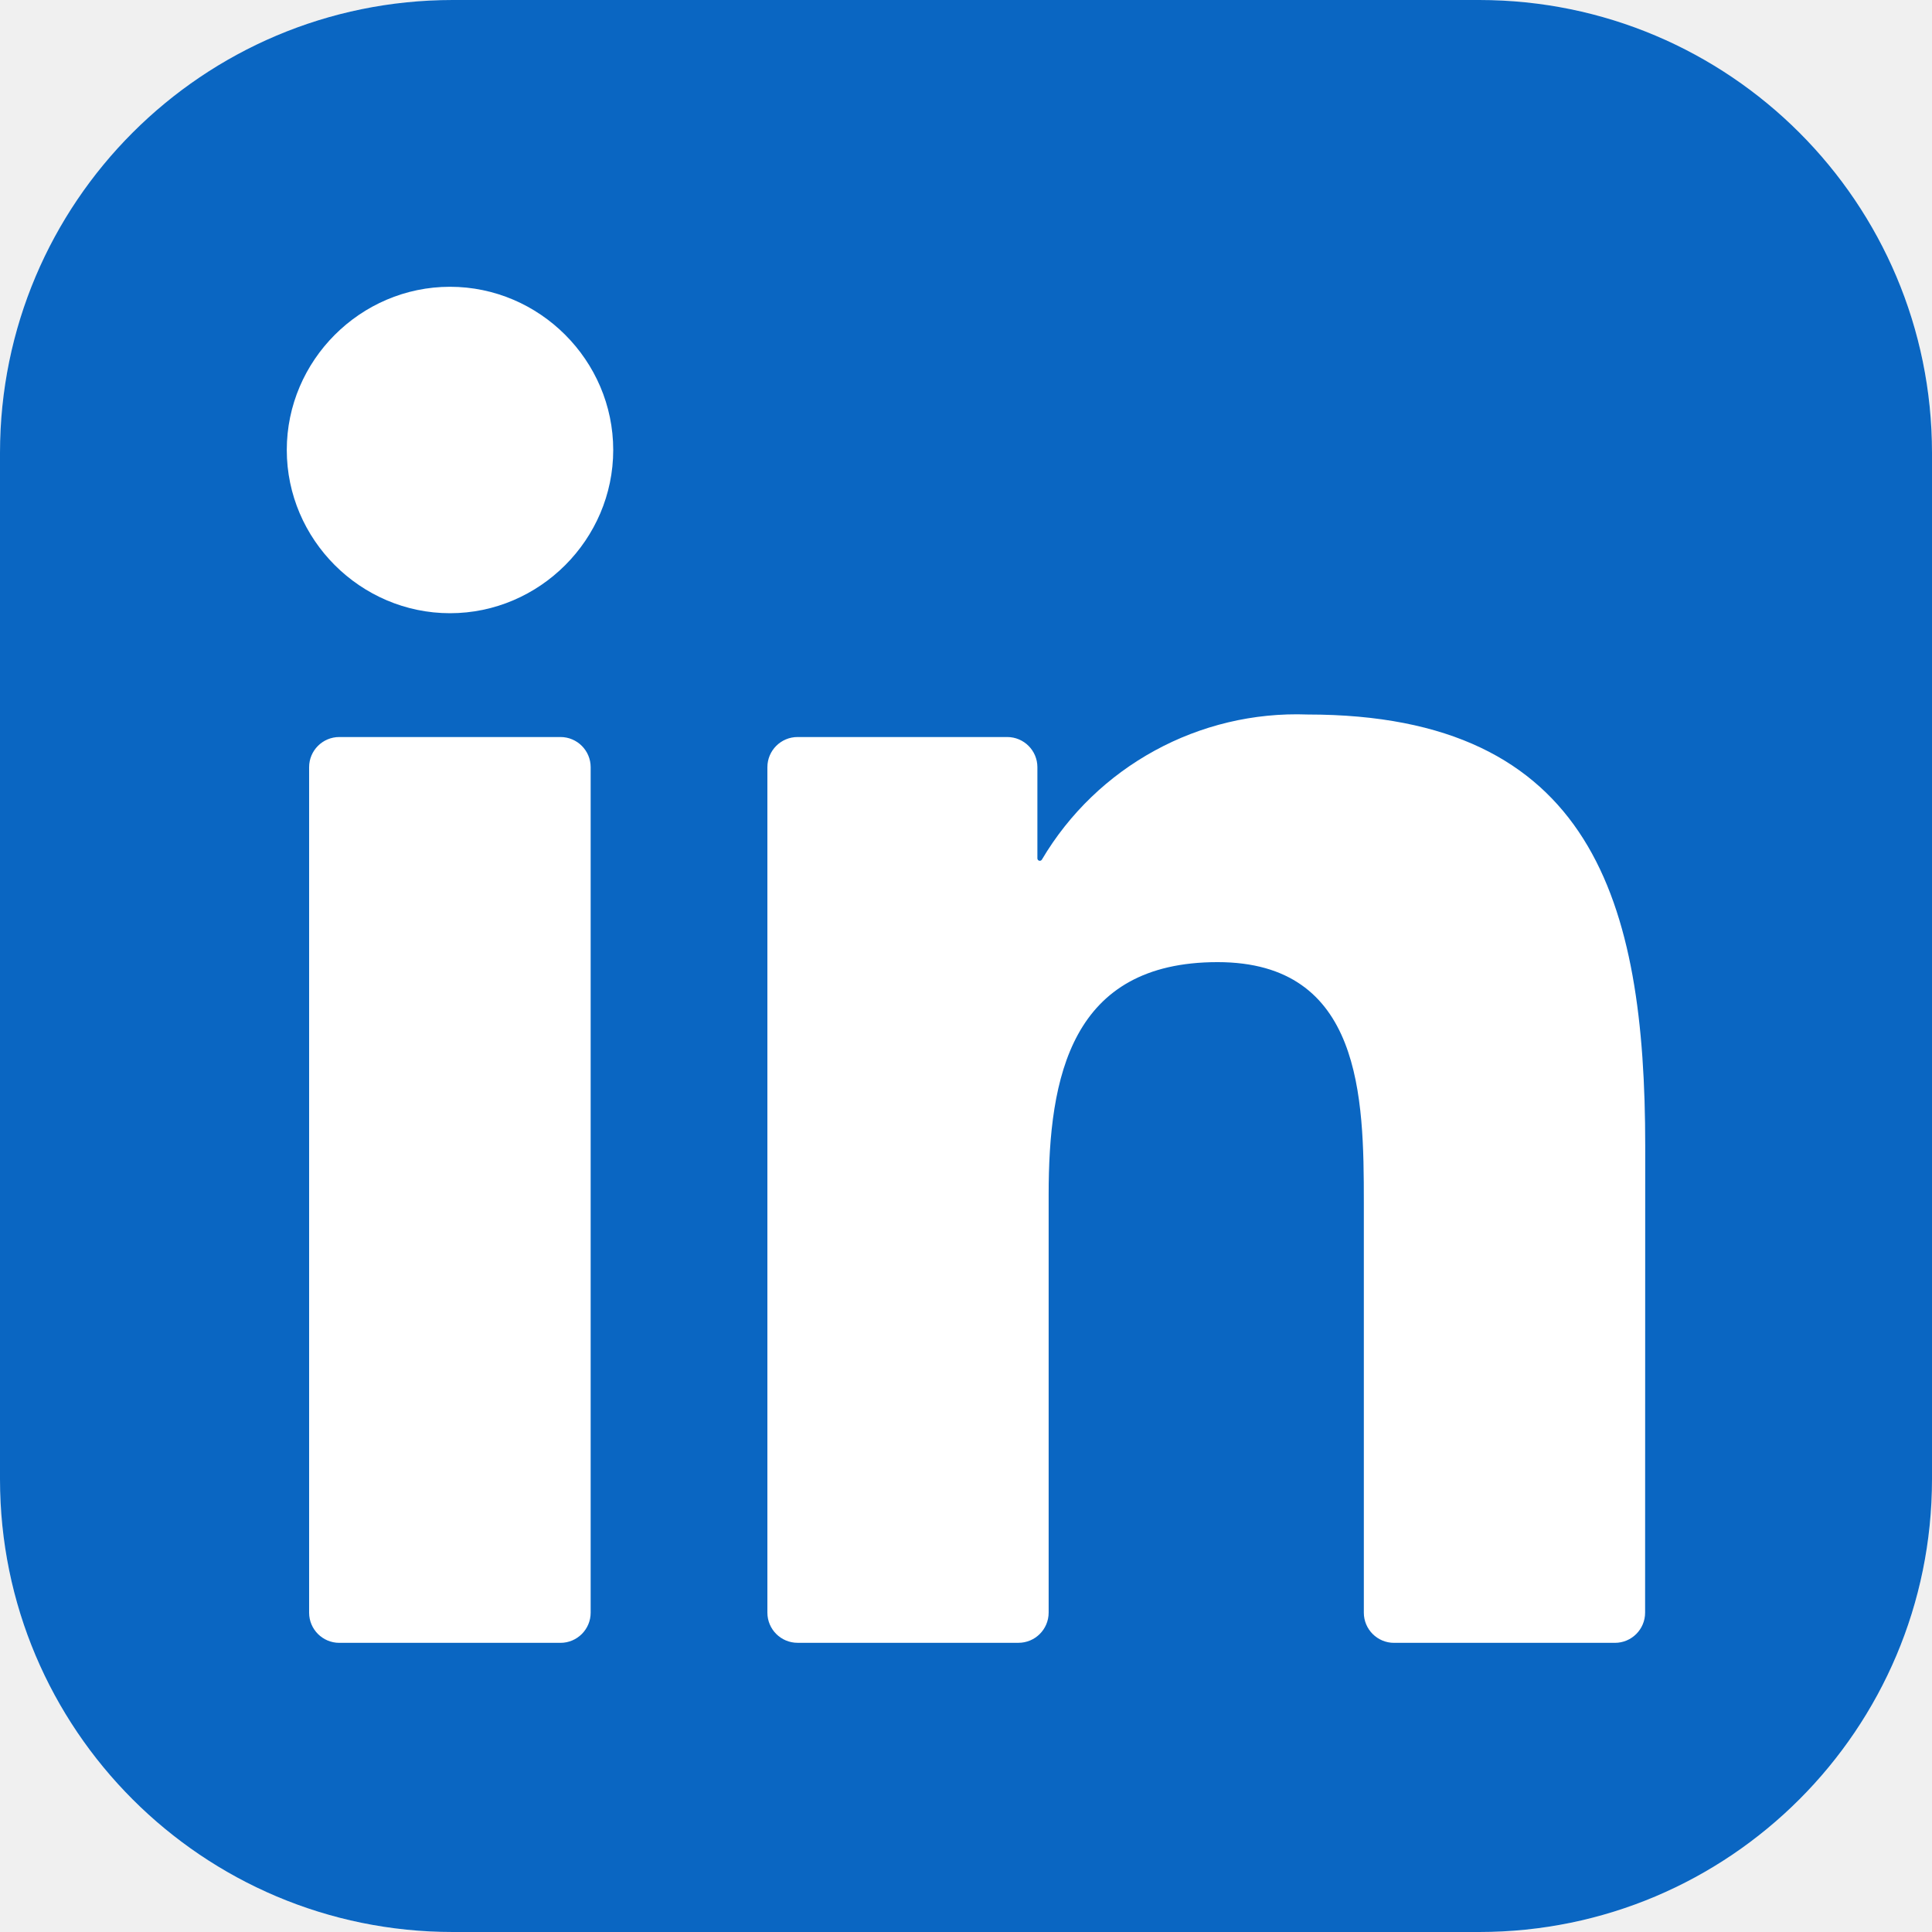
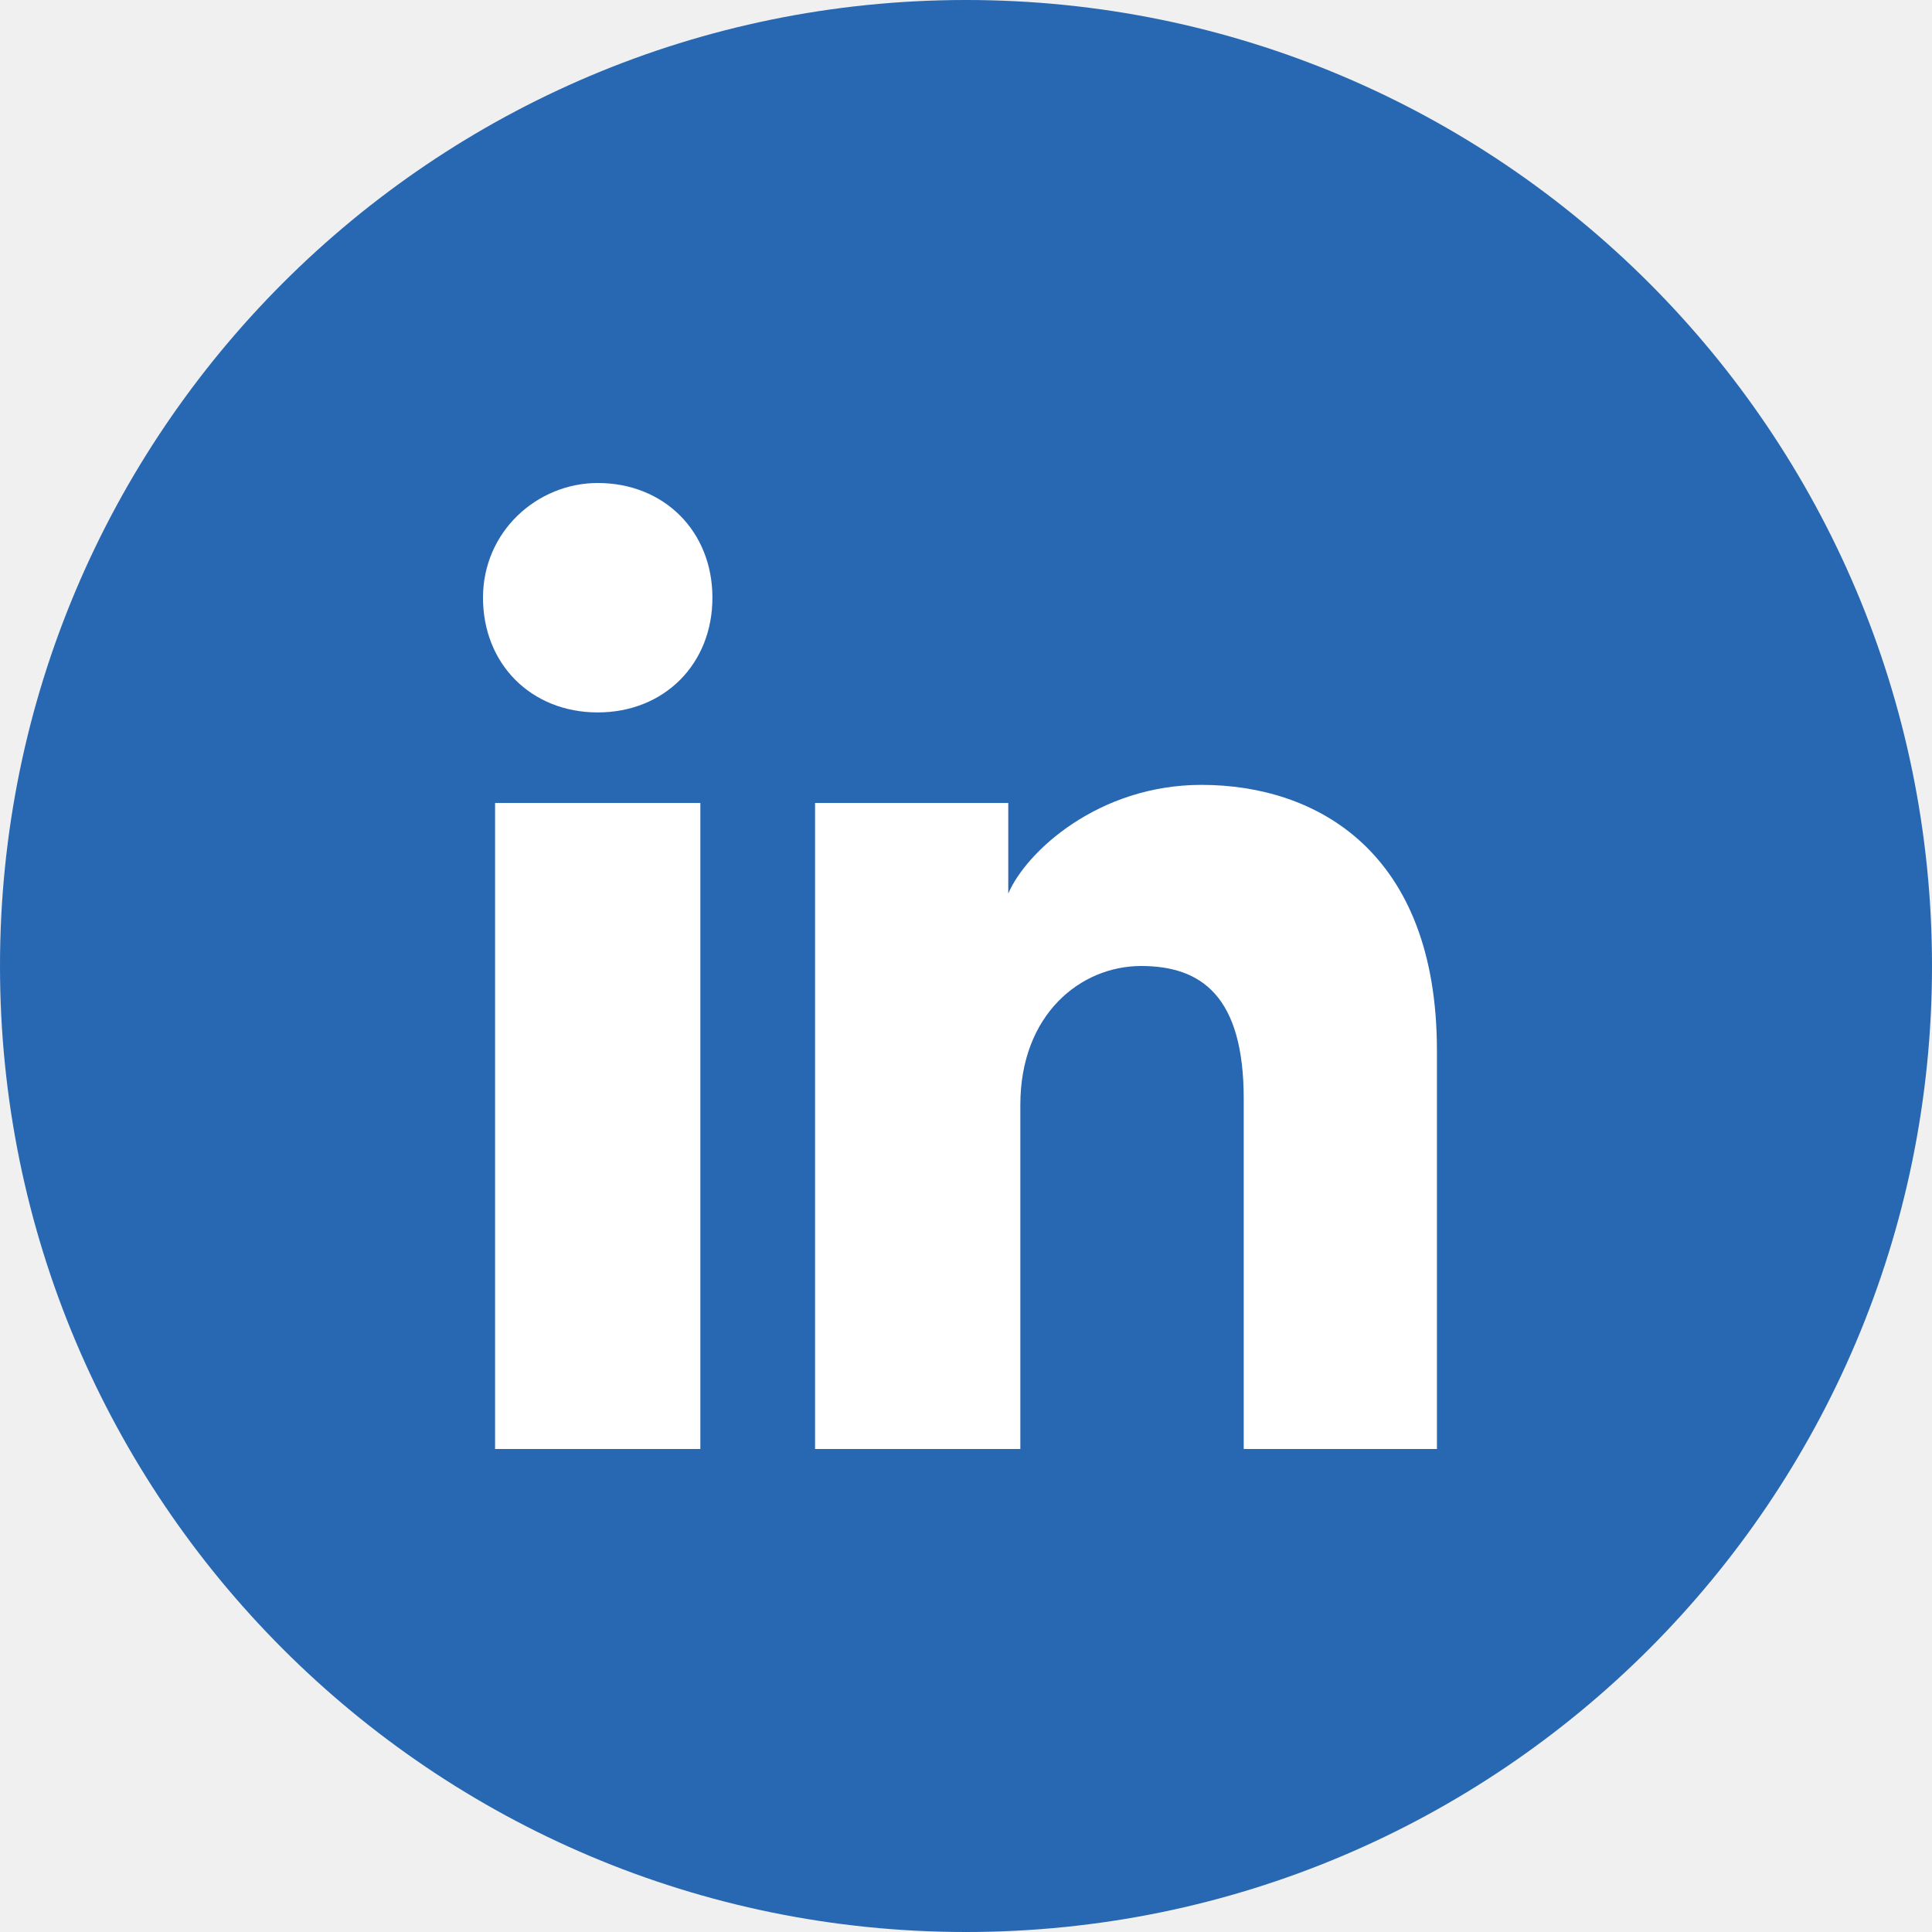
- <svg xmlns="http://www.w3.org/2000/svg" width="1em" height="1em" viewBox="0 0 256 256">
-   <rect x="0" y="0" width="256" height="256" fill="rgba(255, 255, 255, 0)" />
-   <g fill="none">
-     <rect width="256" height="256" fill="#fff" rx="60" />
-     <rect width="256" height="256" fill="#0A66C2" rx="60" />
-     <path fill="#fff" d="M184.715 217.685h29.27a4 4 0 0 0 4-3.999l.015-61.842c0-32.323-6.965-57.168-44.738-57.168c-14.359-.534-27.9 6.868-35.207 19.228a.32.32 0 0 1-.595-.161V101.66a4 4 0 0 0-4-4h-27.777a4 4 0 0 0-4 4v112.02a4 4 0 0 0 4 4h29.268a4 4 0 0 0 4-4v-55.373c0-15.657 2.97-30.82 22.381-30.82c19.135 0 19.383 17.916 19.383 31.834v54.364a4 4 0 0 0 4 4ZM38 59.627c0 11.865 9.767 21.627 21.632 21.627c11.862-.001 21.623-9.769 21.623-21.631C81.253 47.761 71.491 38 59.628 38C47.762 38 38 47.763 38 59.627Zm6.959 158.058h29.307a4 4 0 0 0 4-4V101.66a4 4 0 0 0-4-4H44.959a4 4 0 0 0-4 4v112.025a4 4 0 0 0 4 4Z" />
-   </g>
+ <svg xmlns="http://www.w3.org/2000/svg" width="24" height="24" viewBox="0 0 24 24" fill="none">
+   <path d="M0 12C0 18.627 5.373 24 12 24C18.627 24 24 18.627 24 12C24 5.373 18.627 0 12 0C5.373 0 0 5.373 0 12Z" fill="#2867B2" />
+   <path d="M8.7 18H6.15V9.975H8.7V18ZM7.425 8.85C6.6 8.85 6 8.25 6 7.425C6 6.6 6.675 6 7.425 6C8.25 6 8.85 6.6 8.85 7.425C8.85 8.25 8.25 8.85 7.425 8.85ZM18 18H15.45V13.65C15.45 12.375 14.925 12 14.175 12C13.425 12 12.675 12.6 12.675 13.725V18H10.125V9.975H12.525V11.1C12.75 10.575 13.65 9.75 14.925 9.75C16.35 9.75 17.85 10.575 17.85 13.05V18H18Z" fill="white" />
</svg>
